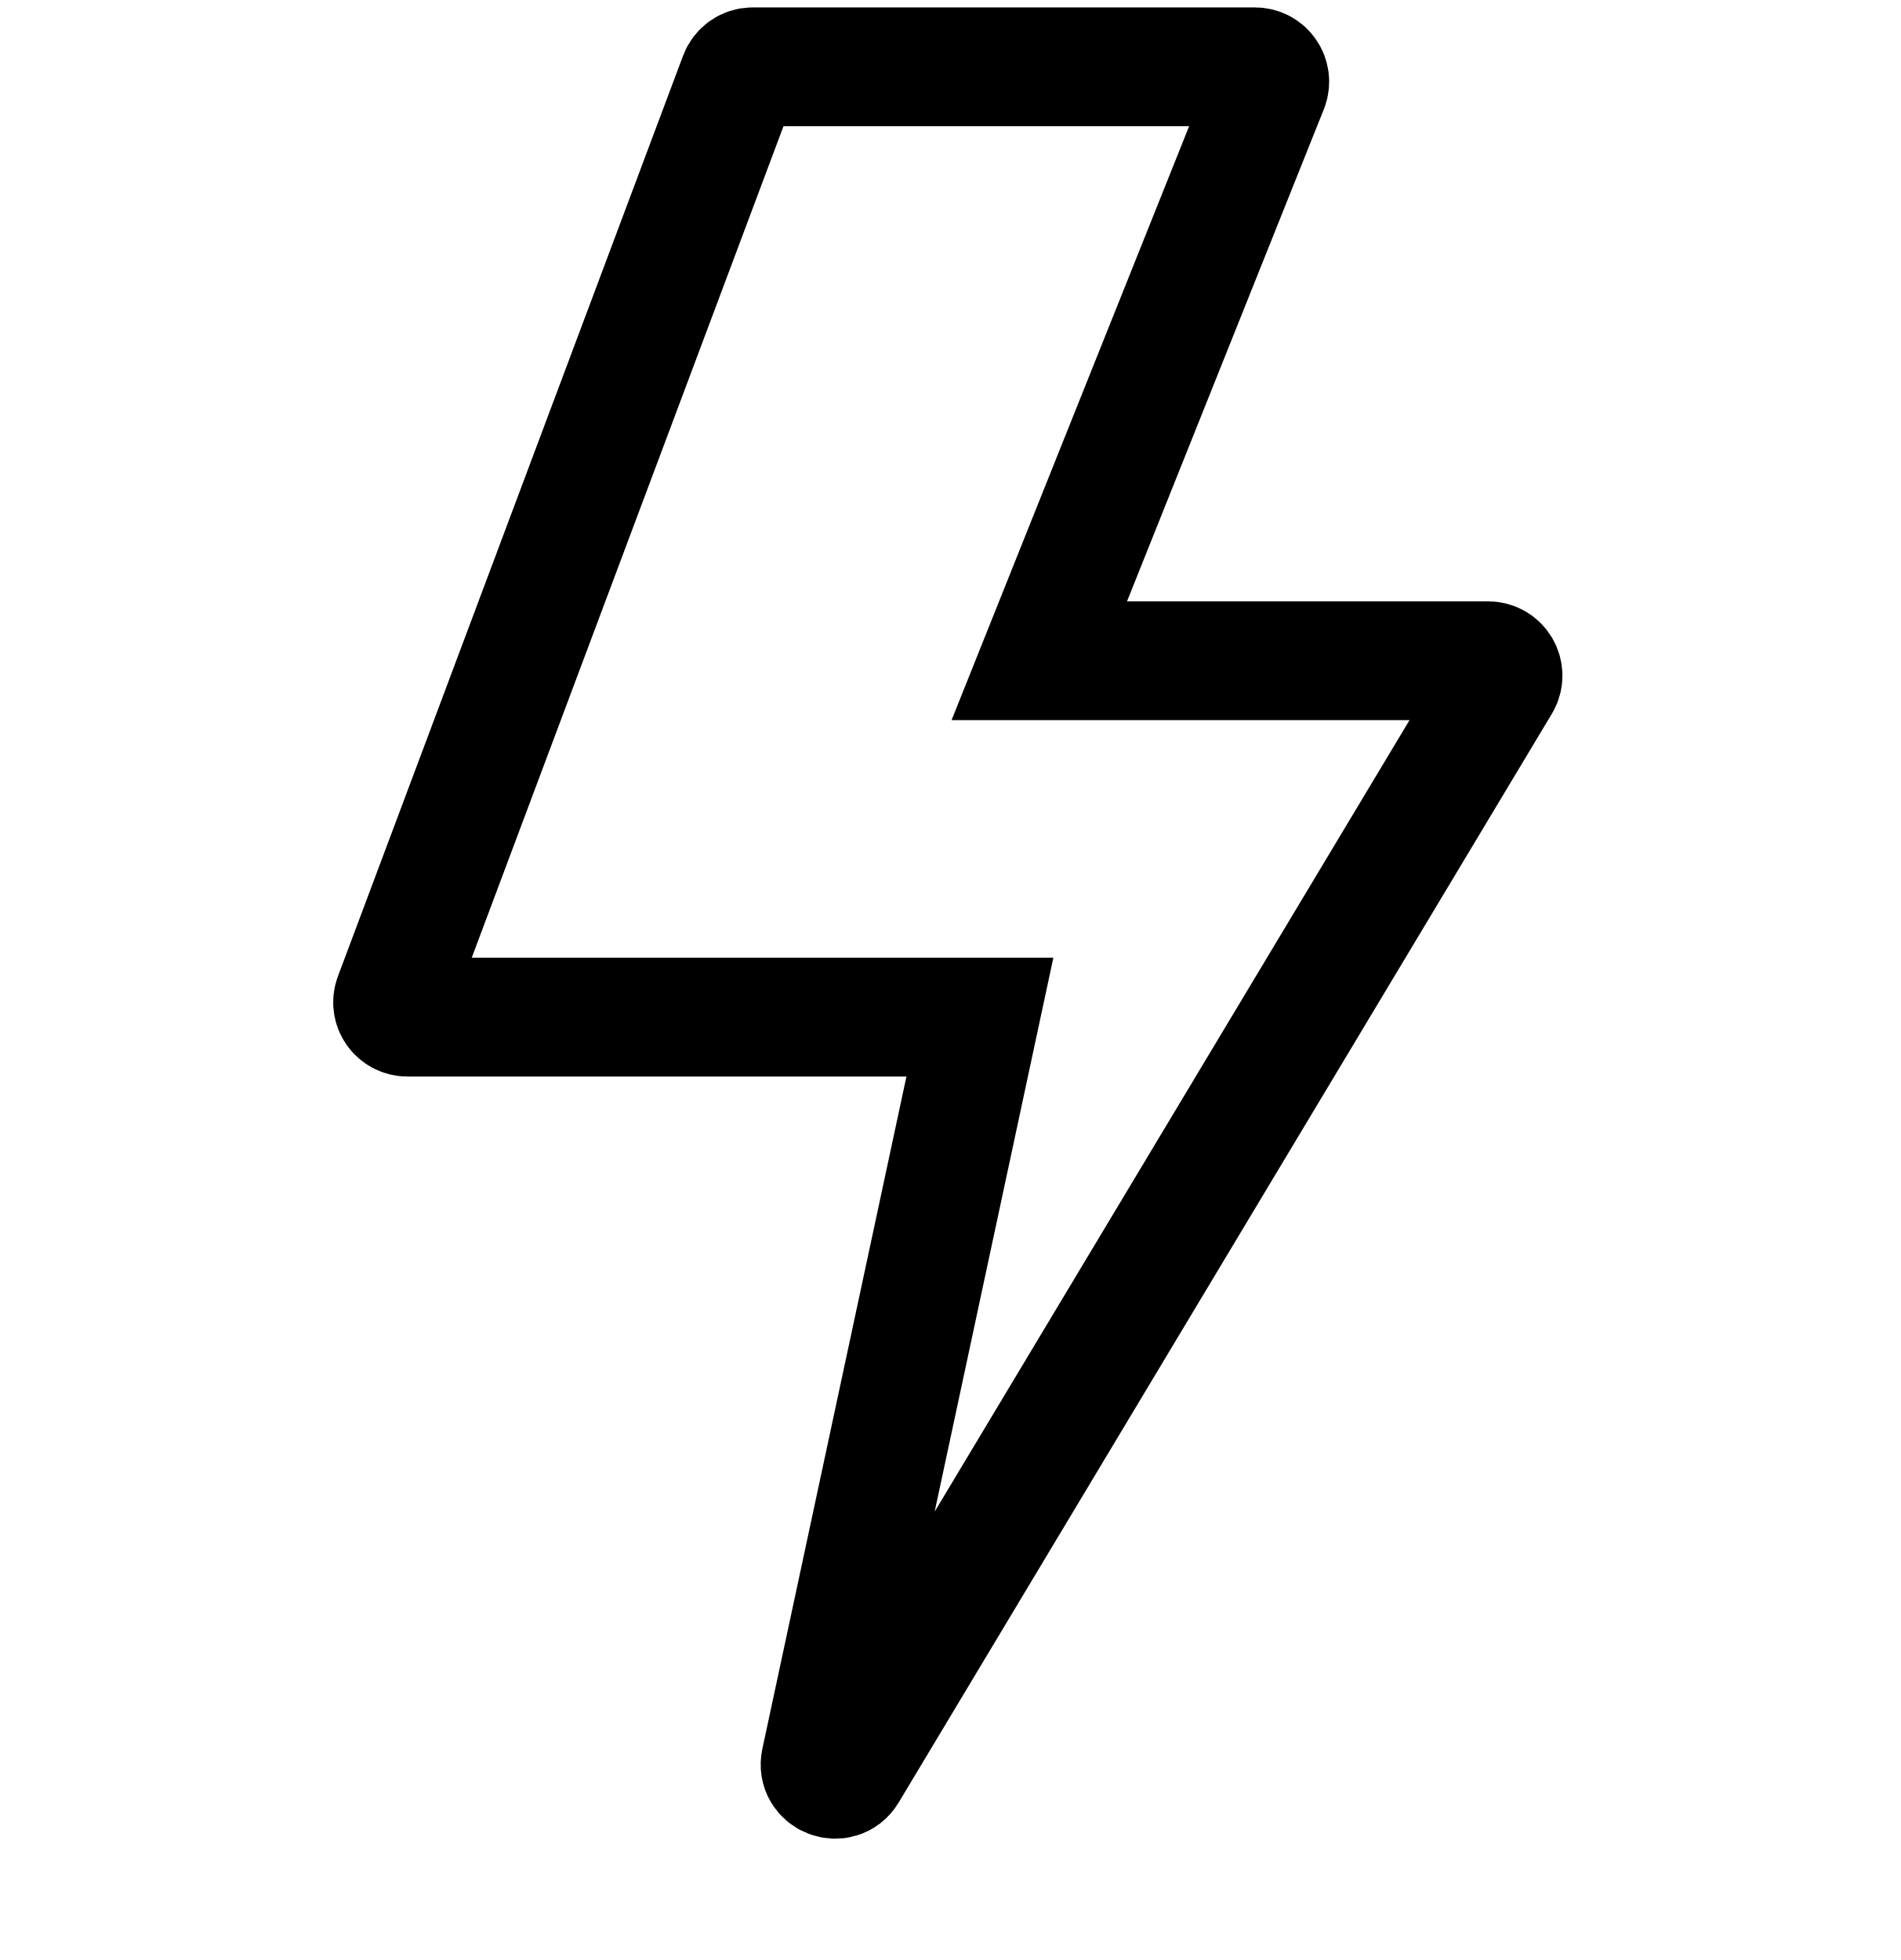
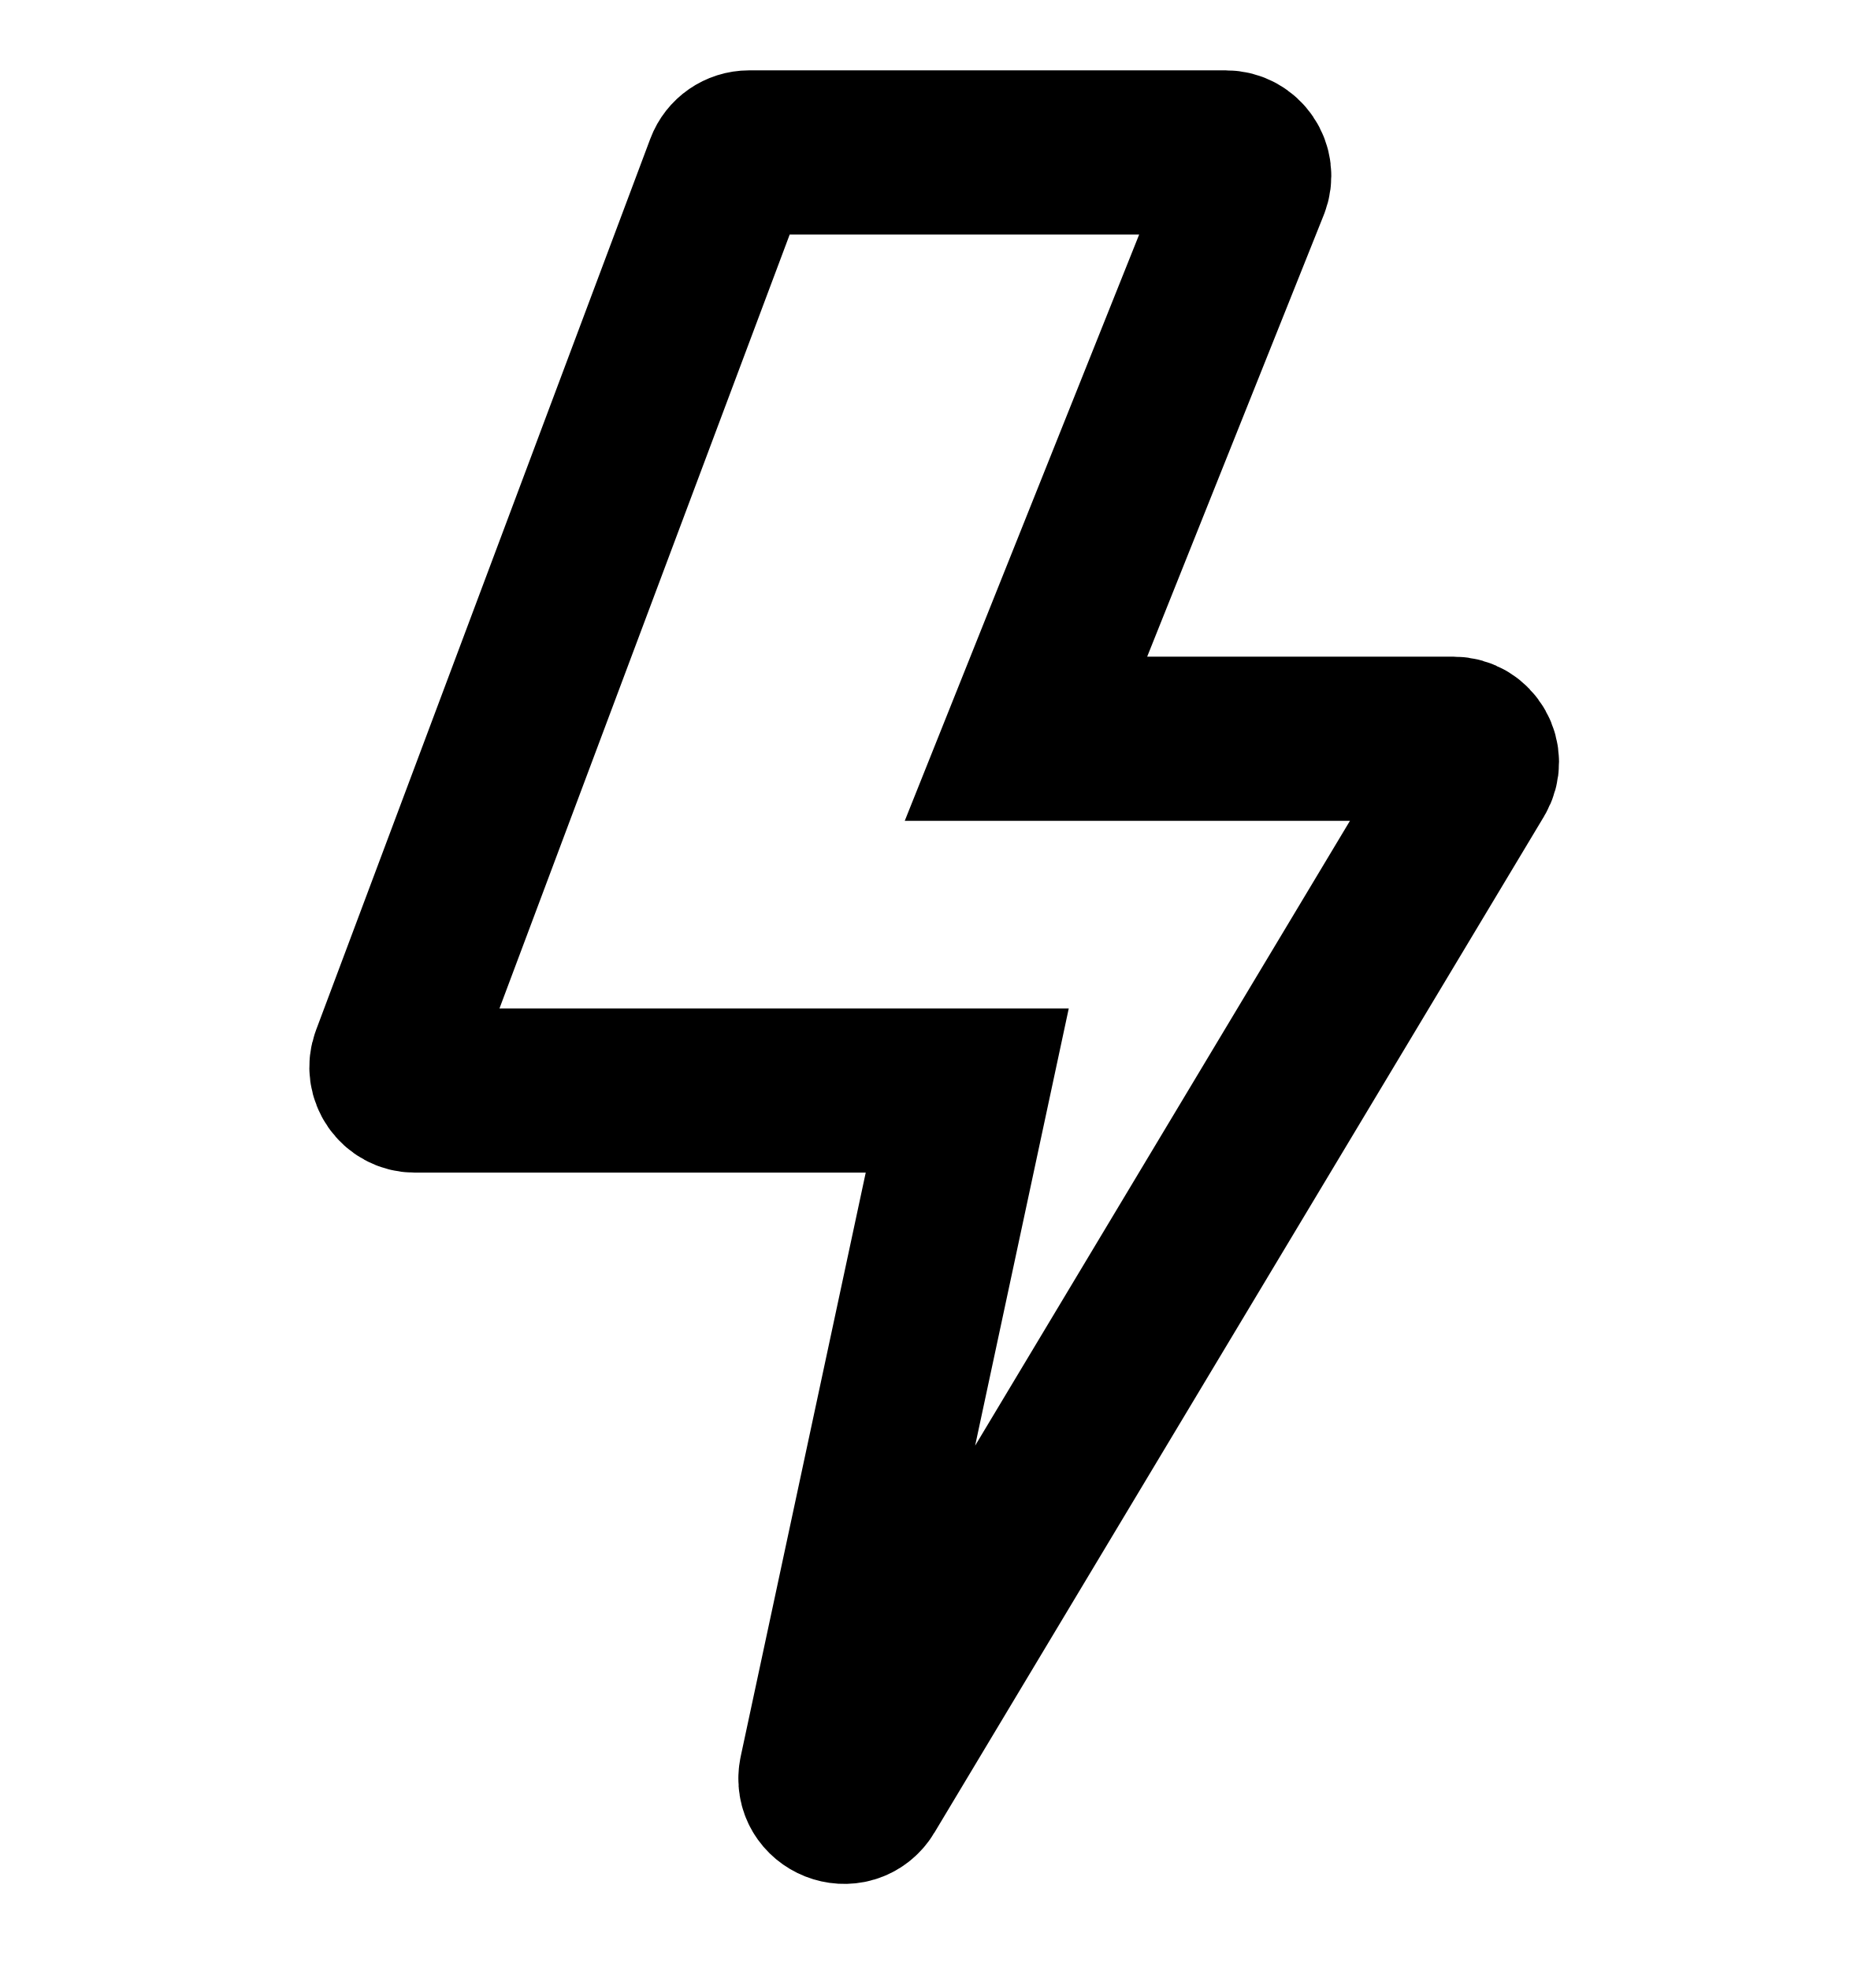
- <svg xmlns="http://www.w3.org/2000/svg" width="32" height="33" viewBox="0 0 32 33" fill="none">
-   <path d="M21.131 1.125H12.673C12.569 1.125 12.476 1.19 12.439 1.287L6.627 16.787C6.565 16.951 6.686 17.125 6.861 17.125H16.5L13.815 29.654C13.756 29.93 14.129 30.077 14.274 29.835L25.273 11.504C25.373 11.337 25.253 11.125 25.058 11.125H17.5L21.363 1.468C21.428 1.304 21.308 1.125 21.131 1.125Z" stroke="black" stroke-width="2" />
+ <svg xmlns="http://www.w3.org/2000/svg" width="20" height="21" viewBox="0 0 20 21" fill="none">
+   <path d="M13.068 1.625H7.986C7.882 1.625 7.788 1.69 7.752 1.787L4.189 11.287C4.128 11.451 4.249 11.625 4.423 11.625H10.312L8.753 18.904C8.694 19.18 9.066 19.327 9.212 19.085L15.71 8.254C15.81 8.087 15.69 7.875 15.496 7.875H10.938L13.3 1.968C13.366 1.804 13.245 1.625 13.068 1.625Z" stroke="black" stroke-width="1.75" />
</svg>
